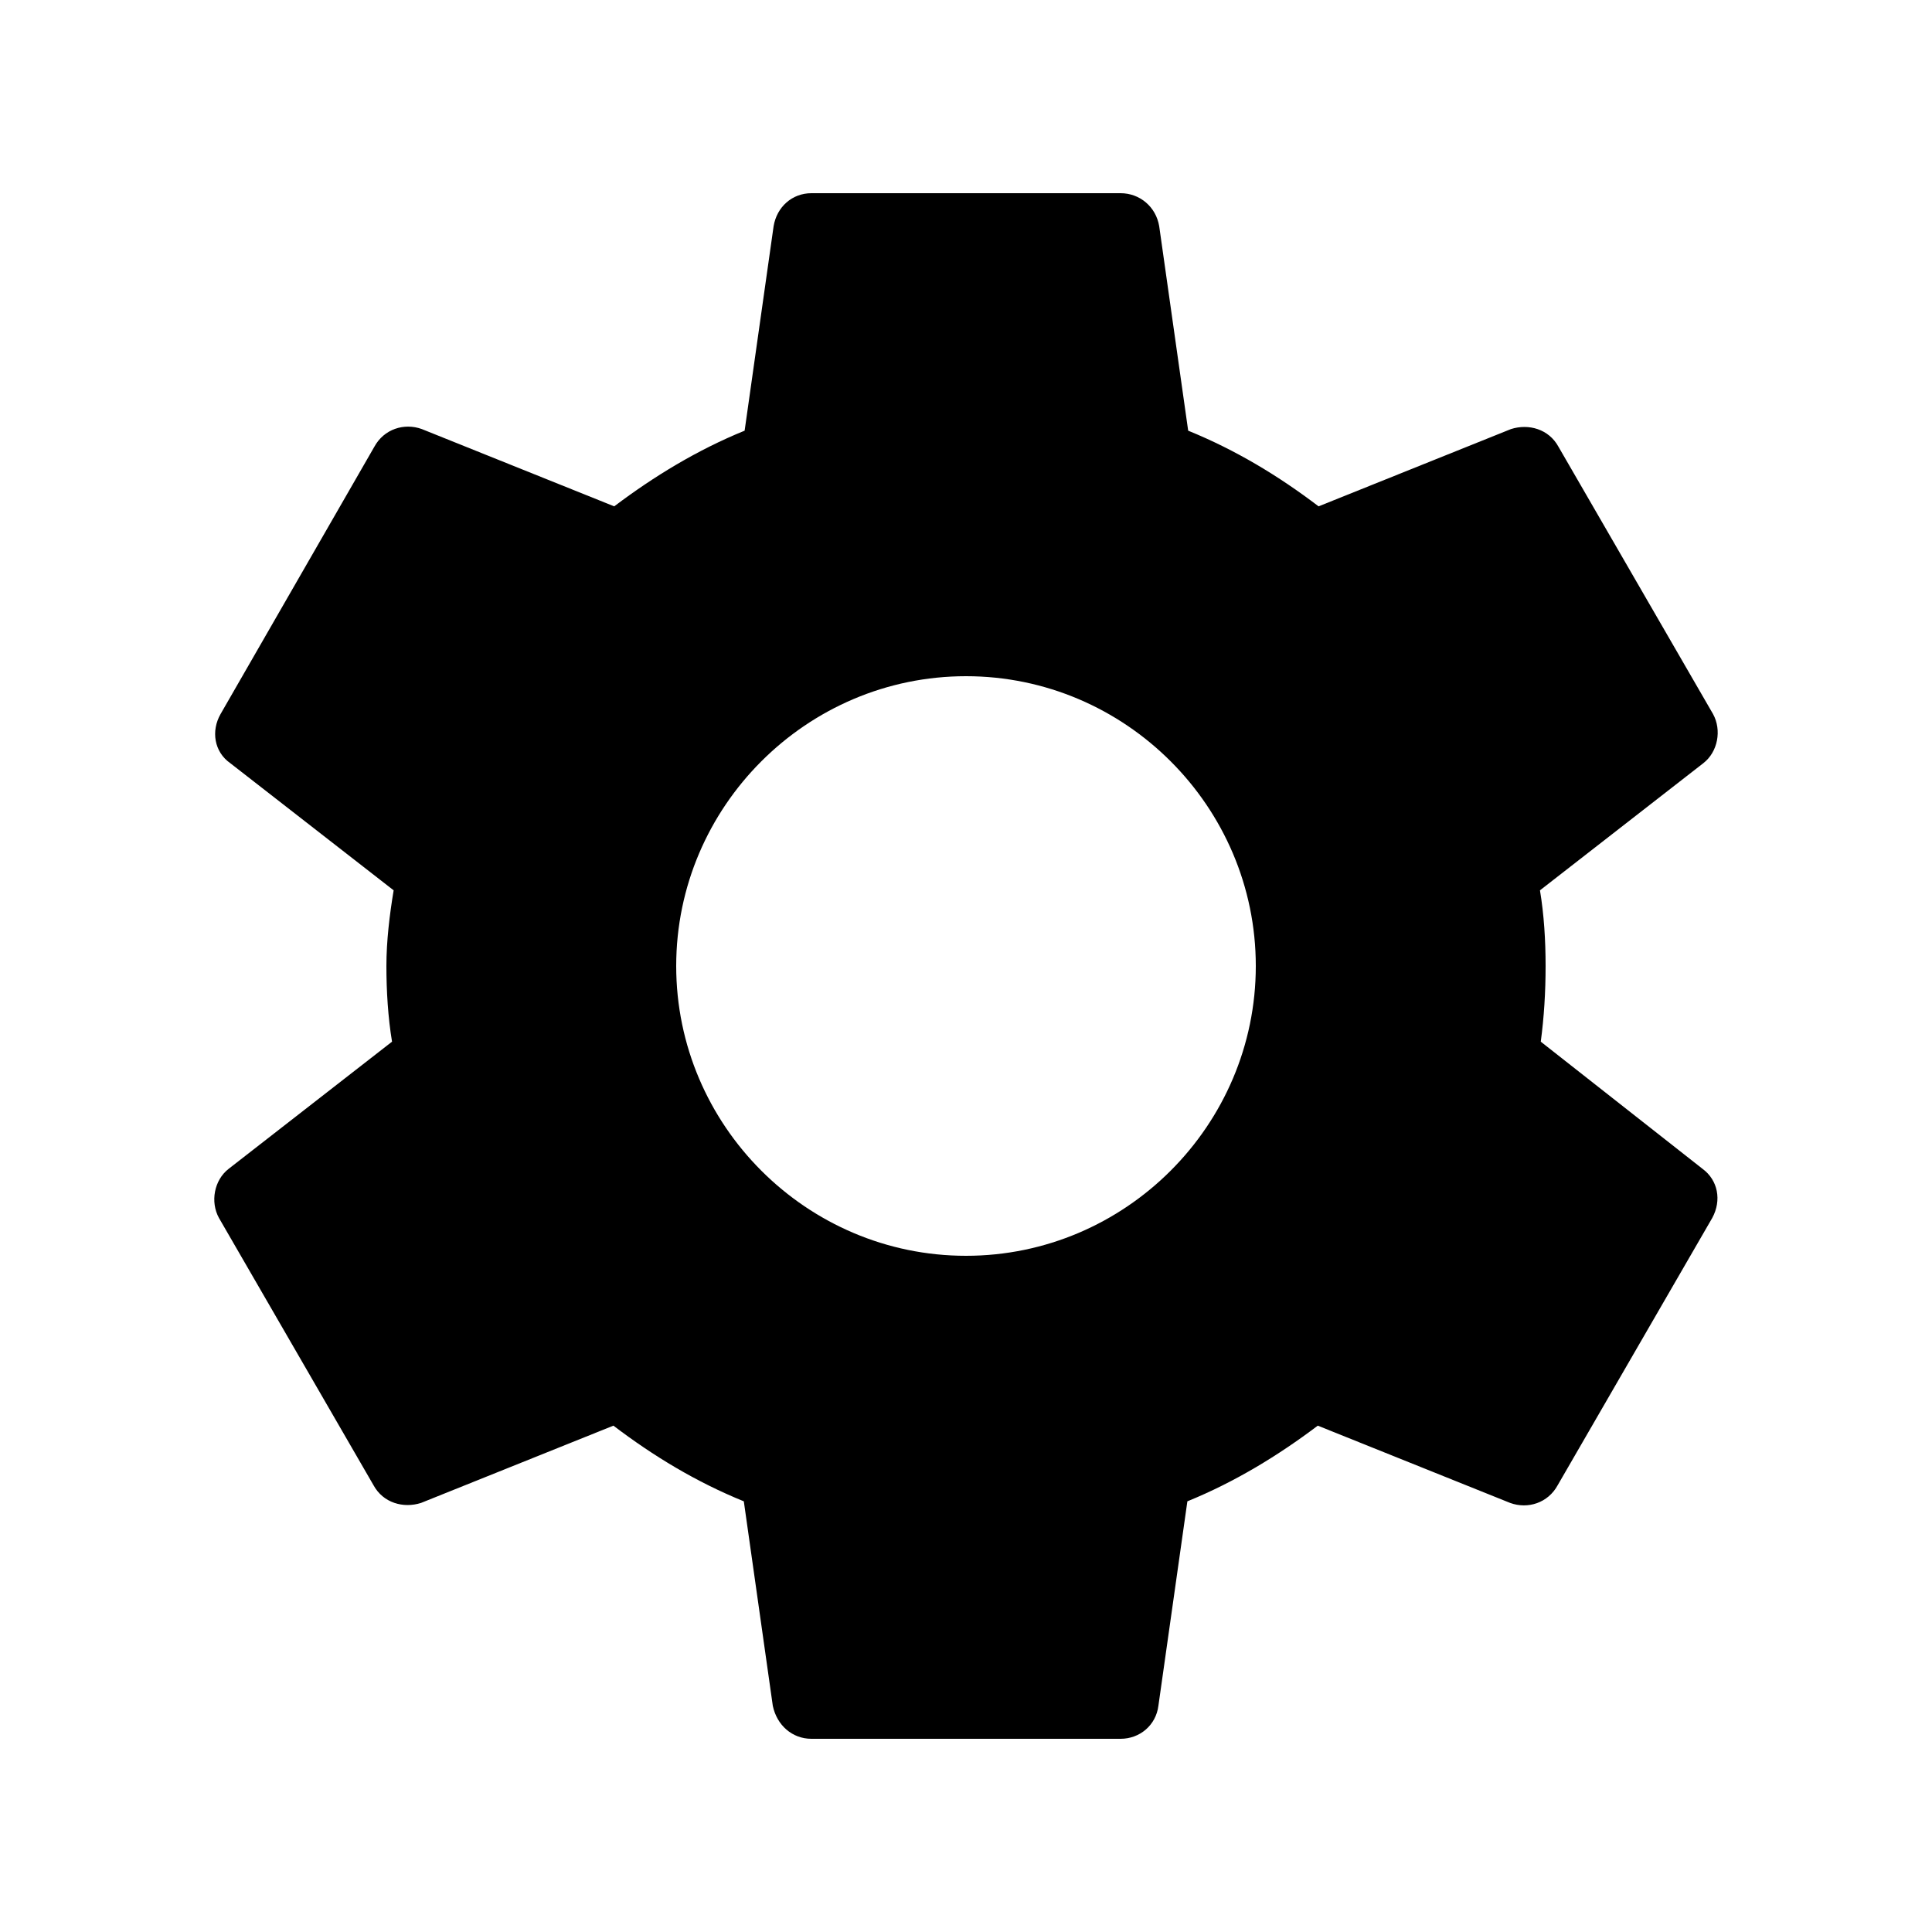
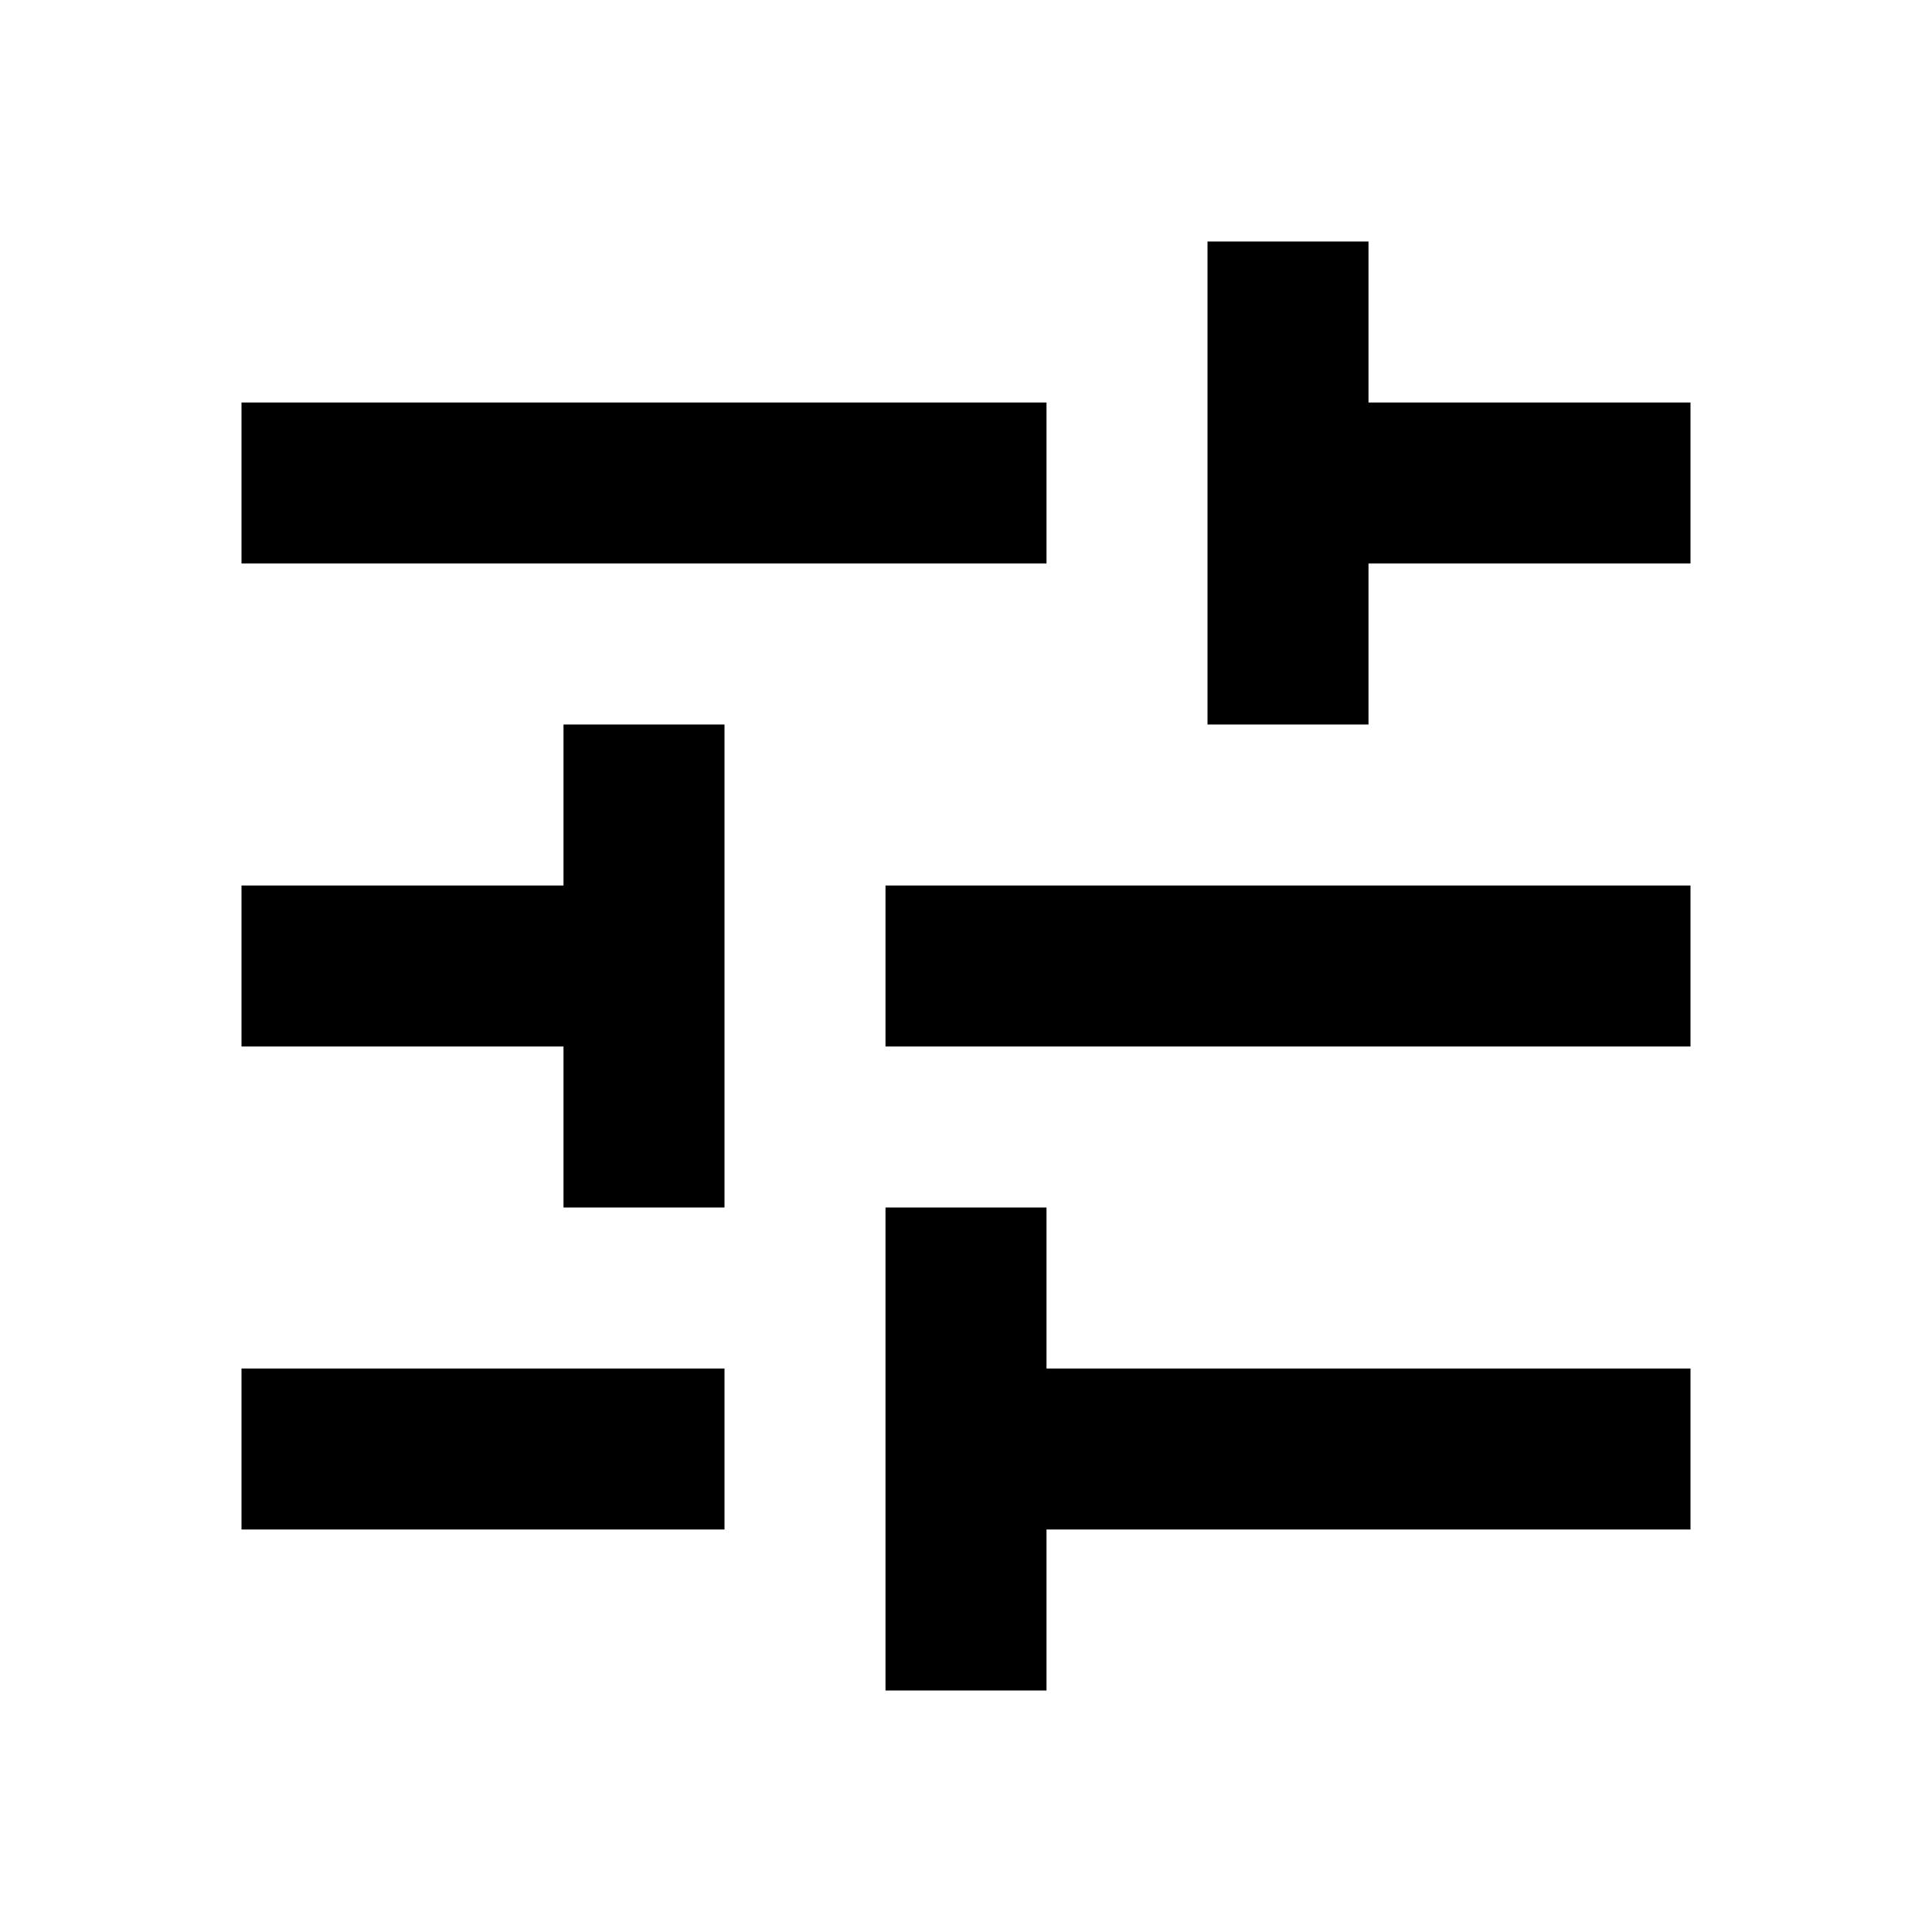
<svg xmlns="http://www.w3.org/2000/svg" viewBox="0 0 24 24">
-   <path fill="currentColor" d="M19.14 12.94c.04-.3.06-.61.06-.94 0-.32-.02-.64-.07-.94l2.03-1.58c.18-.14.23-.41.12-.61l-1.92-3.32c-.12-.22-.37-.29-.59-.22l-2.39.96c-.5-.38-1.03-.7-1.62-.94l-.36-2.54c-.04-.24-.24-.41-.48-.41h-3.84c-.24 0-.43.17-.47.41l-.36 2.54c-.59.24-1.13.57-1.62.94l-2.39-.96c-.22-.08-.47 0-.59.22L2.74 8.87c-.12.21-.08.47.12.61l2.03 1.58c-.05.3-.09.63-.09.94s.02.64.07.94l-2.03 1.58c-.18.14-.23.41-.12.61l1.92 3.32c.12.22.37.29.59.22l2.39-.96c.5.38 1.03.7 1.62.94l.36 2.54c.05.24.24.41.48.41h3.84c.24 0 .44-.17.47-.41l.36-2.54c.59-.24 1.13-.57 1.62-.94l2.39.96c.22.08.47 0 .59-.22l1.92-3.32c.12-.22.07-.47-.12-.61l-2.01-1.58zM12 15.6c-1.98 0-3.6-1.62-3.6-3.6s1.62-3.6 3.6-3.6 3.6 1.62 3.6 3.6-1.62 3.6-3.6 3.6z" />
+   <path fill="currentColor" d="M3 17v2h6v-2H3zM3 5v2h10V5H3zm10 16v-2h8v-2h-8v-2h-2v6h2zM7 9v2H3v2h4v2h2V9H7zm14 4v-2H11v2h10zm-6-4h2V7h4V5h-4V3h-2v6z" />
</svg>
